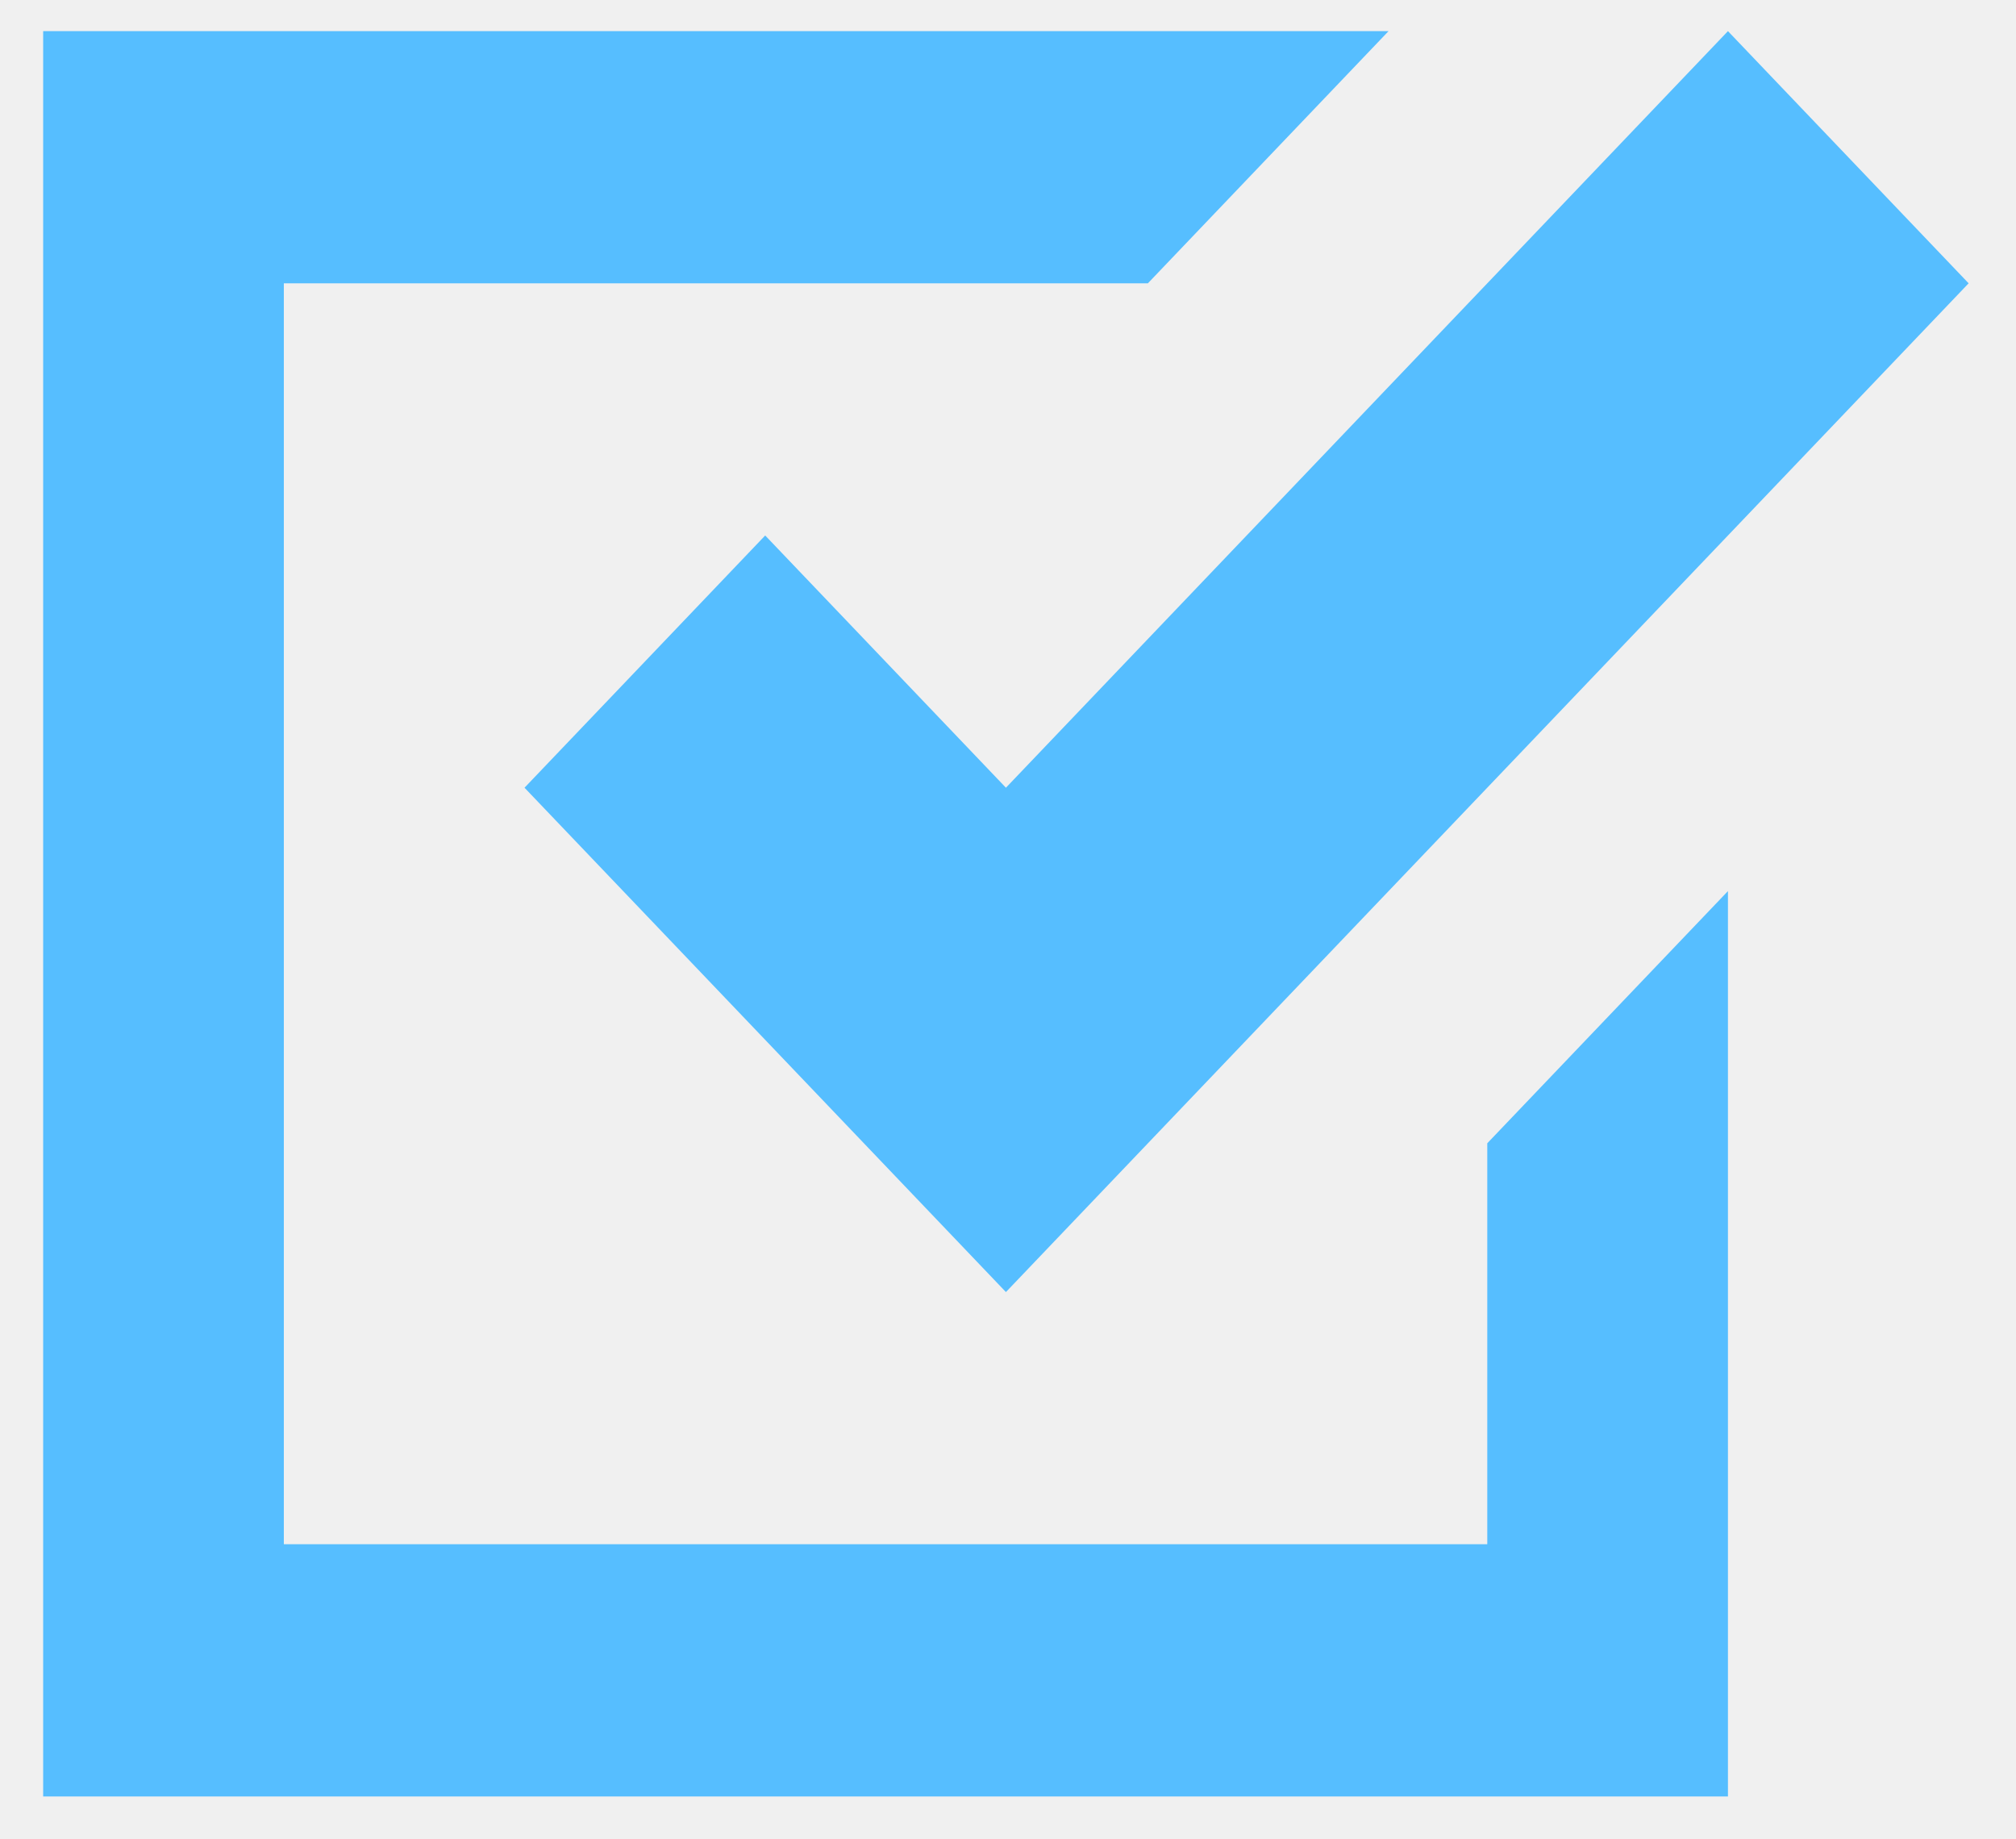
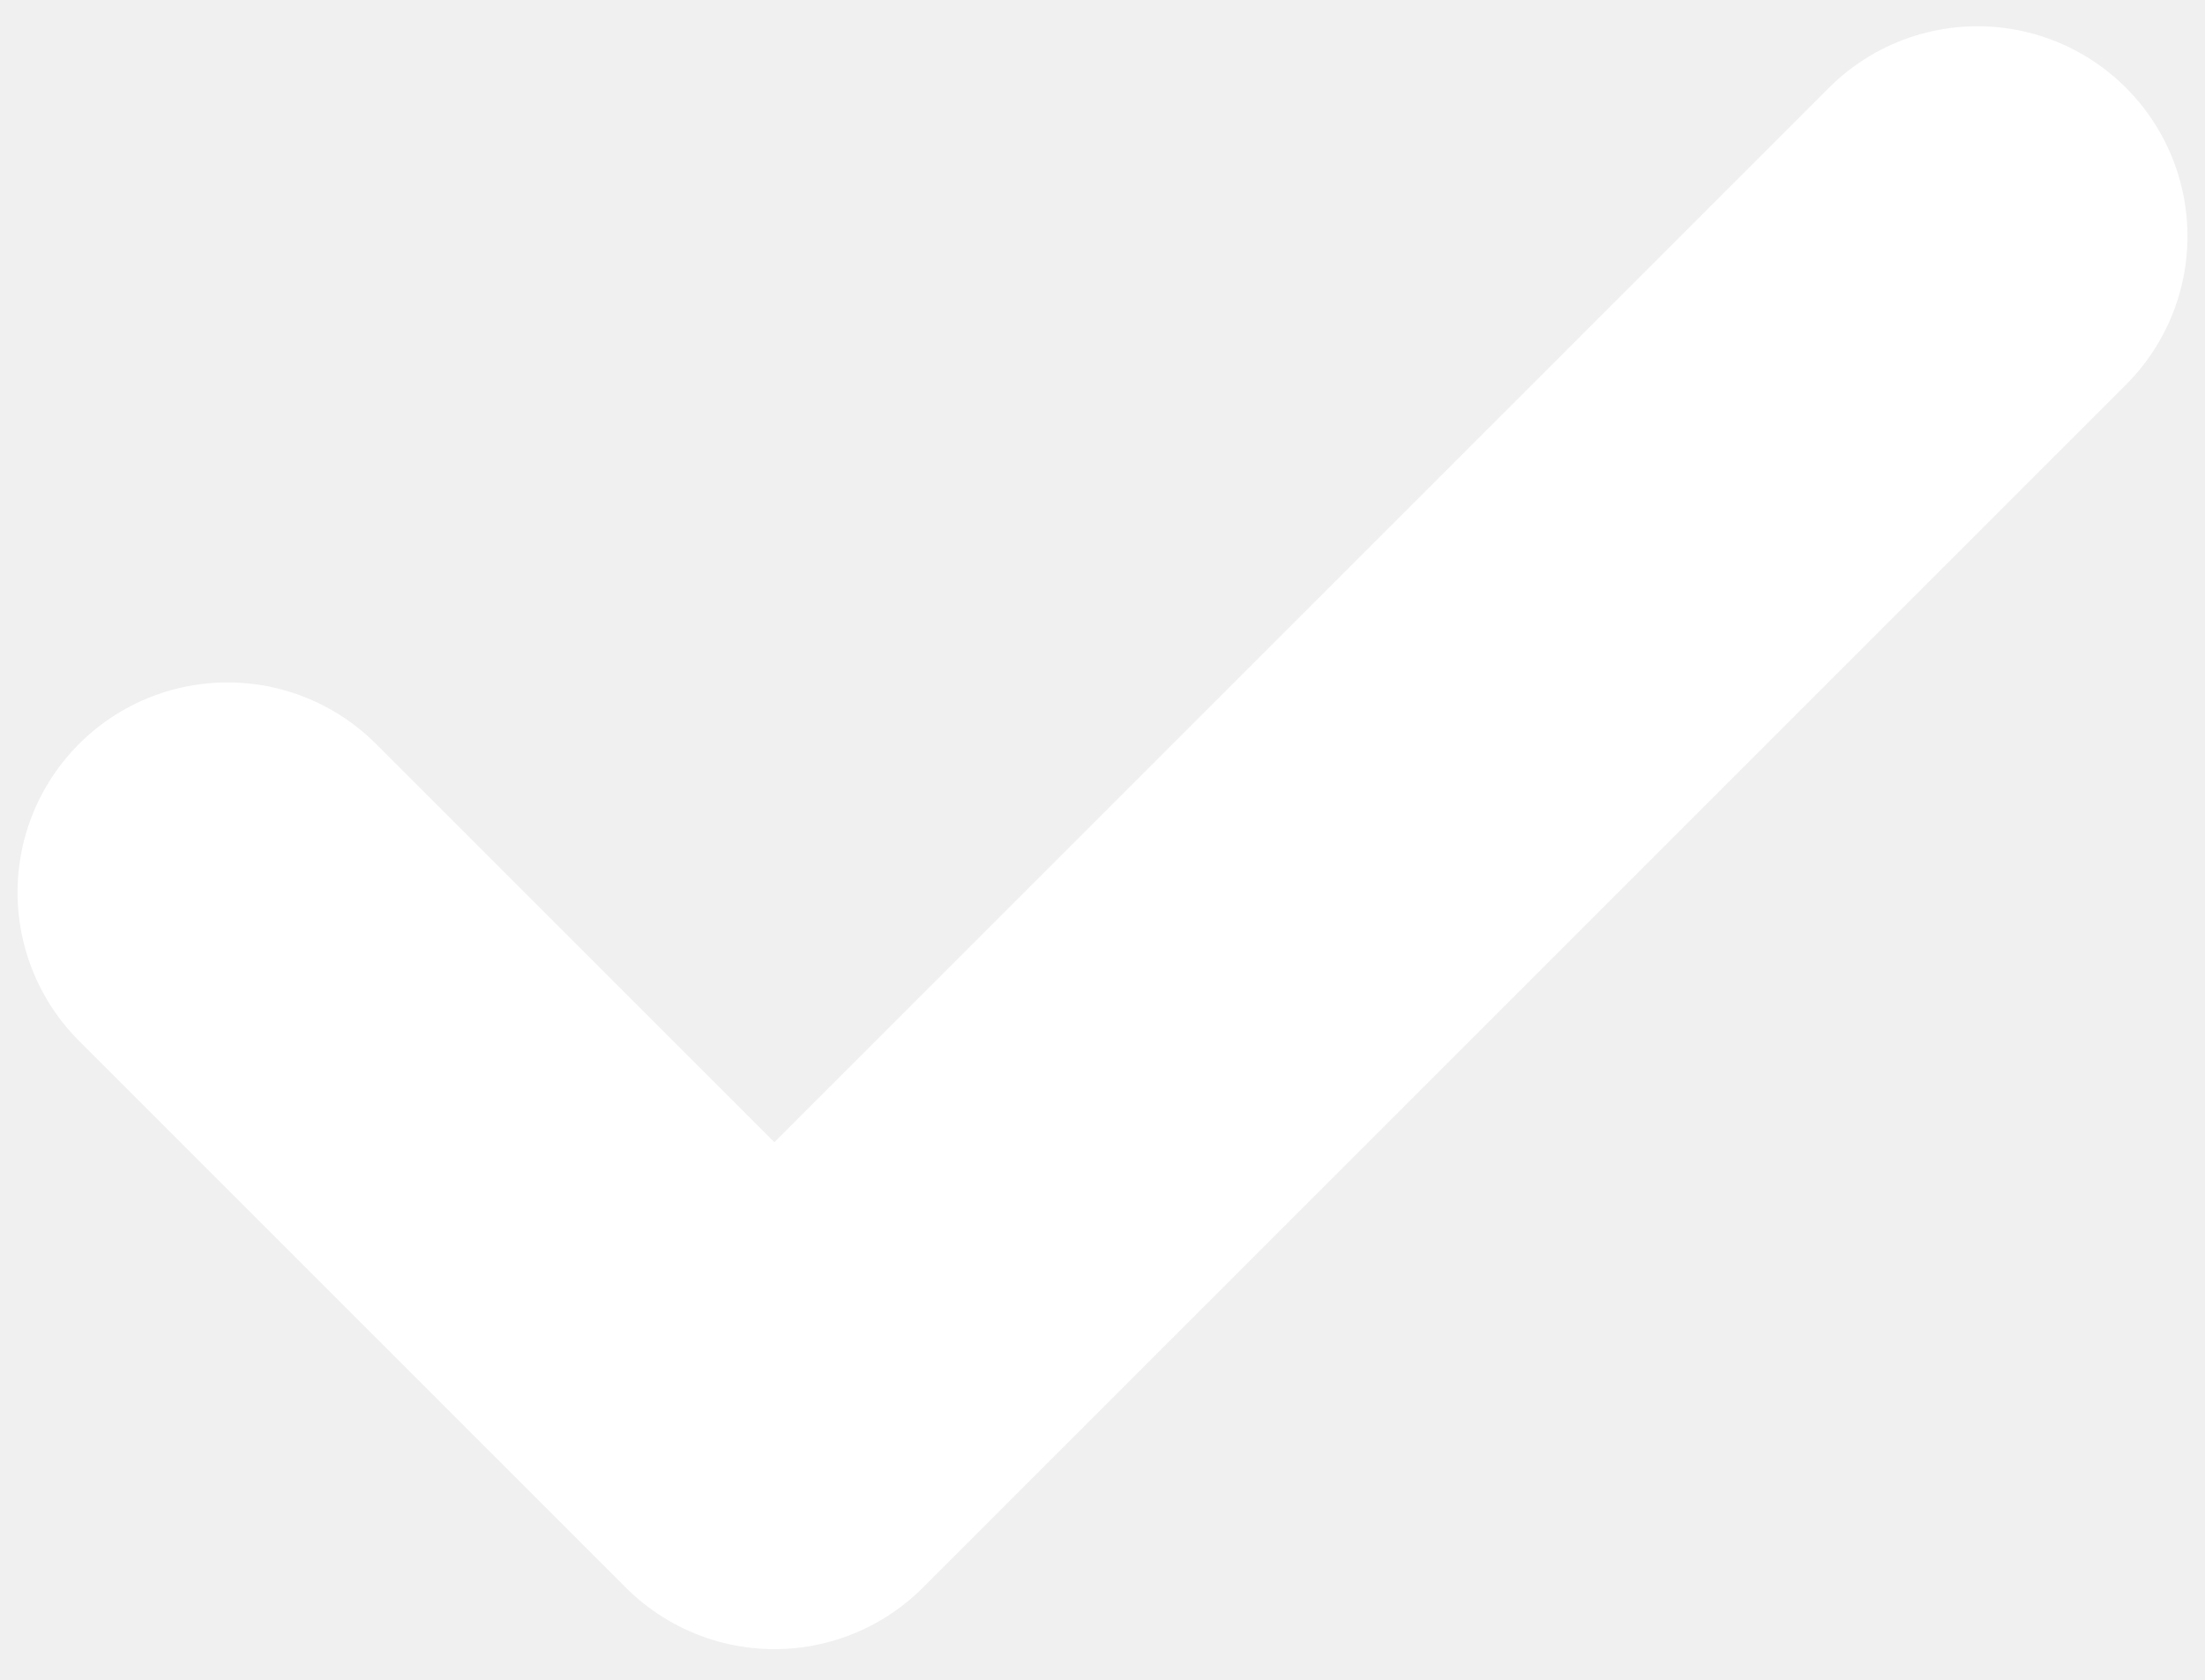
- <svg xmlns="http://www.w3.org/2000/svg" width="34" height="31" viewBox="0 0 34 31" fill="none">
-   <path d="M0.728 0.525V30.291H29.142V15.025L25.083 19.277V26.038H4.787V4.777H19.359L23.418 0.525H0.728ZM29.142 0.525L16.965 13.282L12.905 9.029L8.846 13.282L16.965 21.786L33.201 4.777L29.142 0.525Z" fill="#56BEFF" />
+ <svg xmlns="http://www.w3.org/2000/svg" width="21" height="16" viewBox="0 0 21 16" fill="none">
+   <path d="M18.833 2.25L7.375 13.708L2.167 8.5" stroke="white" stroke-width="4" stroke-linecap="round" stroke-linejoin="round" />
</svg>
